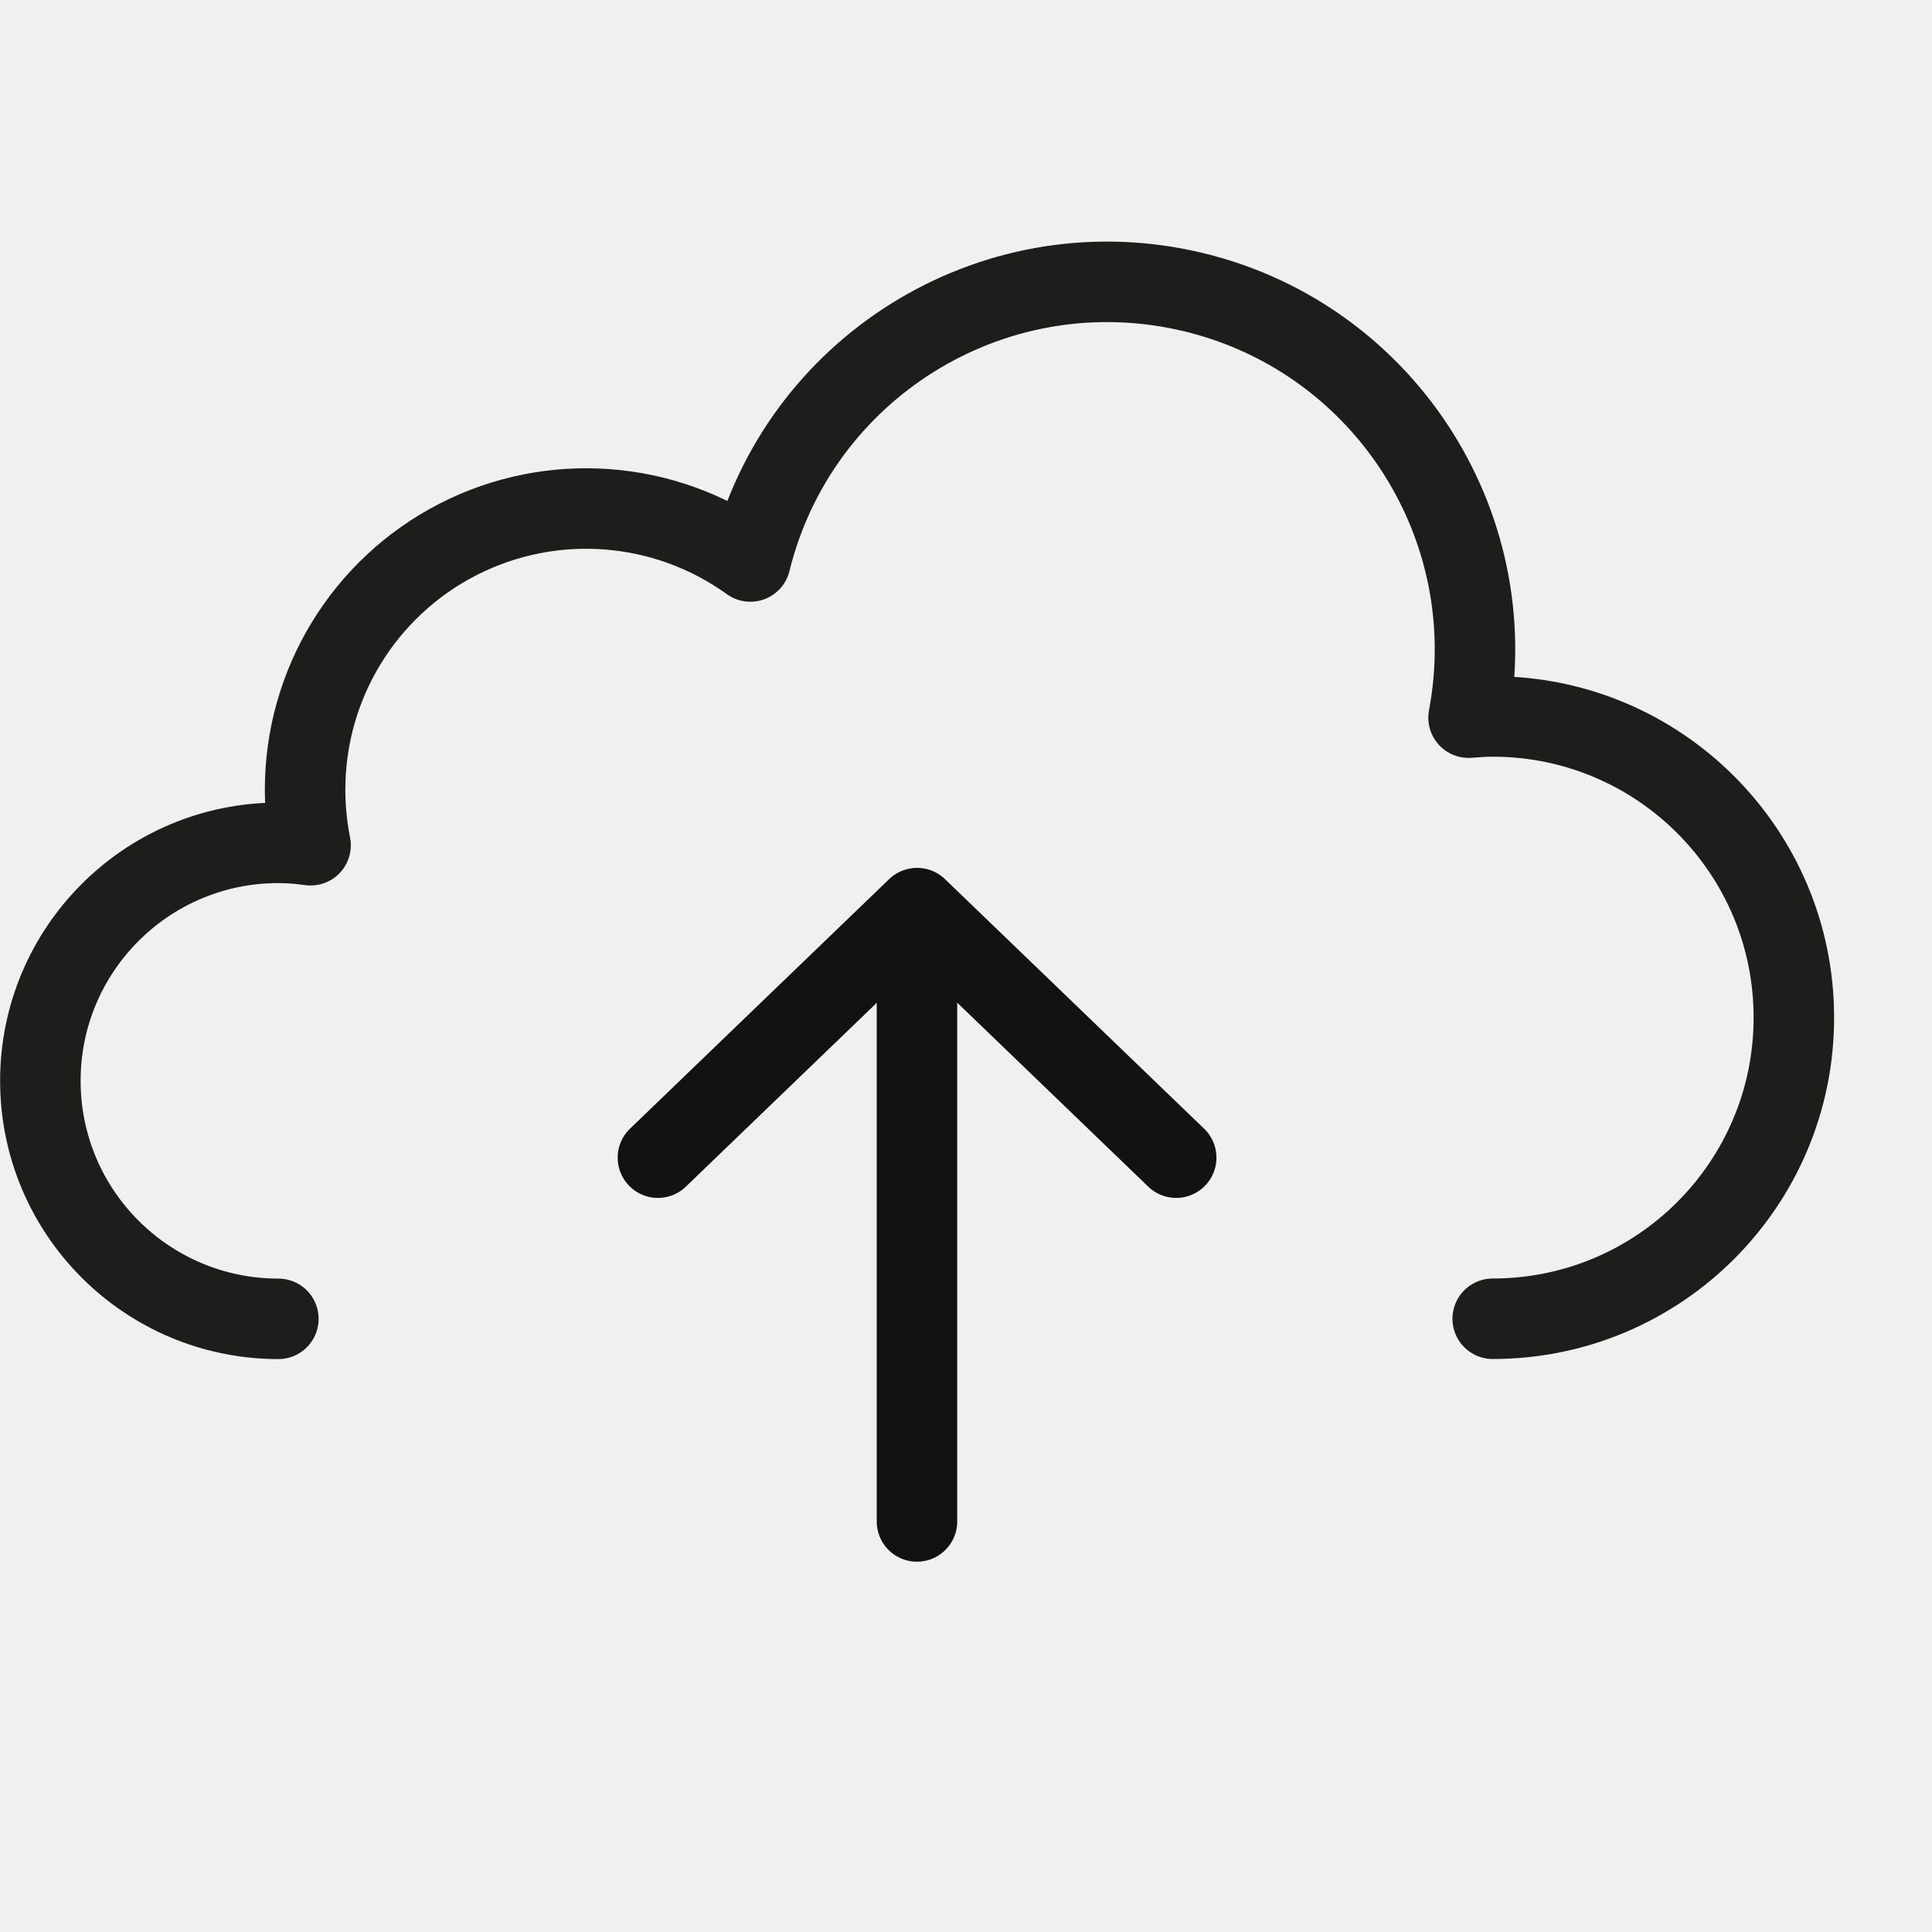
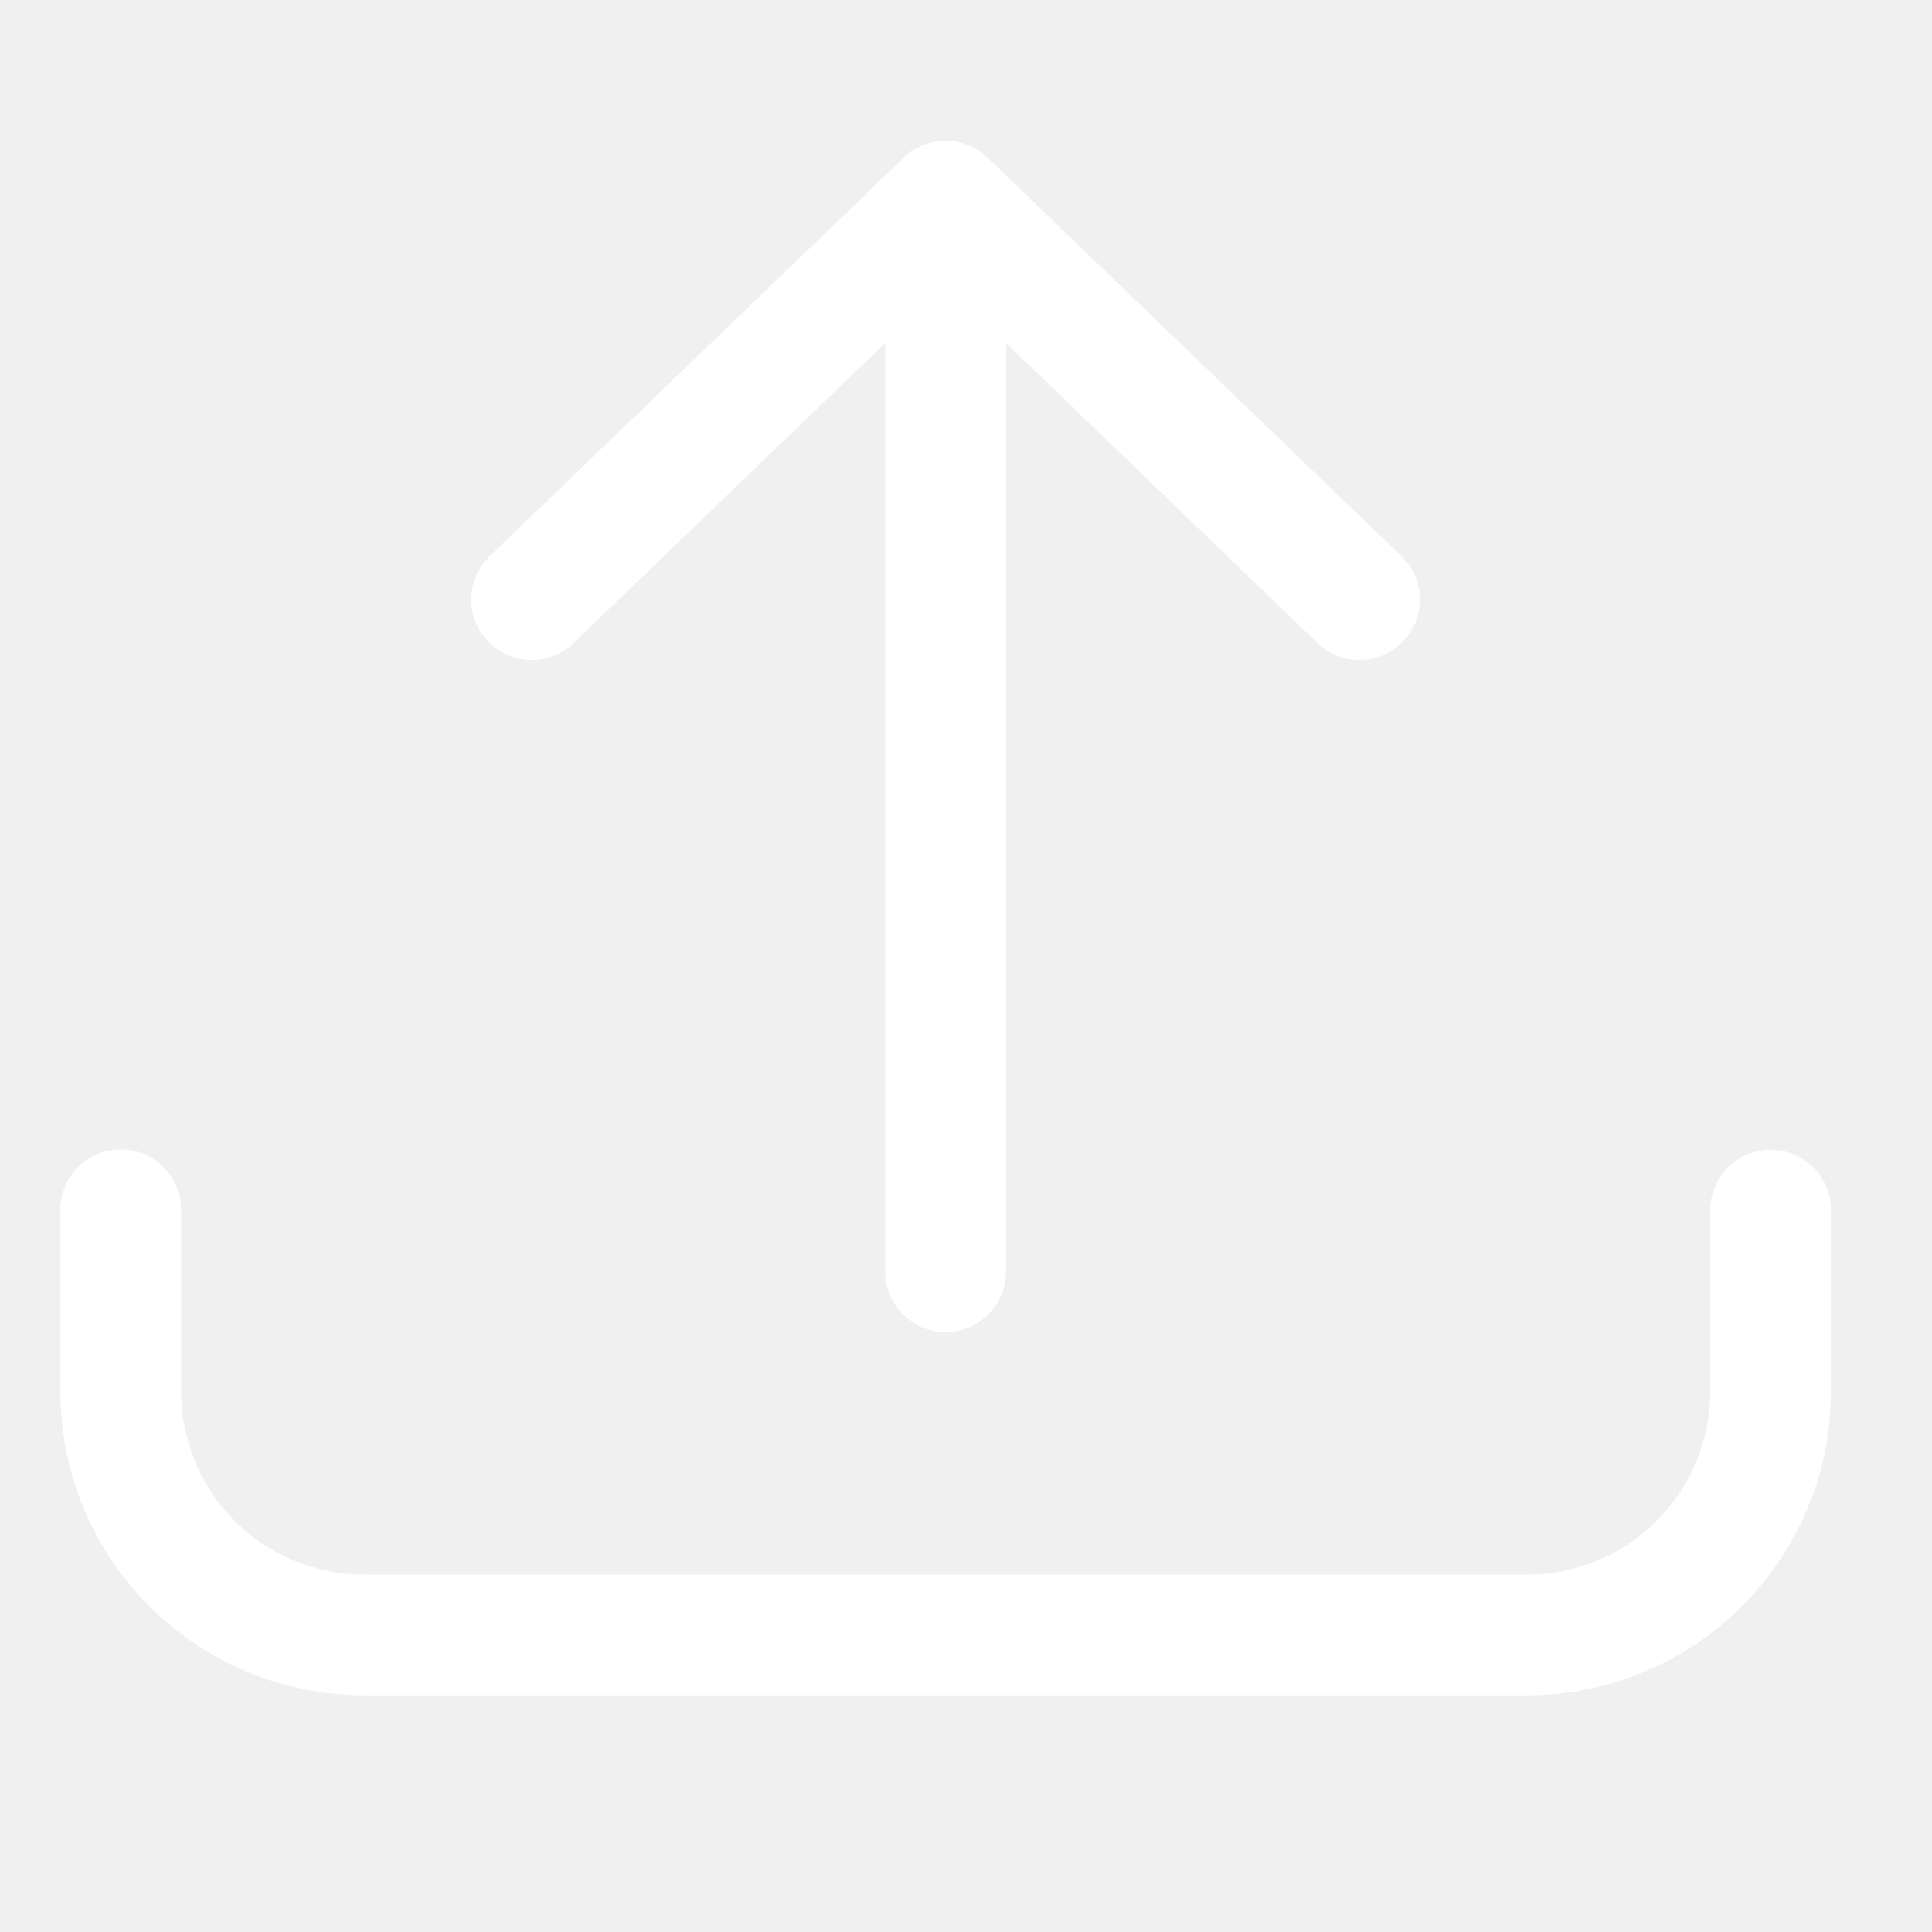
- <svg xmlns="http://www.w3.org/2000/svg" width="24" height="24" viewBox="0 0 24 24">
+ <svg xmlns="http://www.w3.org/2000/svg" width="16" height="16" viewBox="0 0 16 16">
  <defs>
    <clipPath id="clip-path">
-       <rect id="mask" width="24" height="24" transform="translate(0.5 0)" fill="none" stroke="#707070" stroke-width="1" />
+       <rect id="사각형_15519" data-name="사각형 15519" width="16" height="16" transform="translate(0 0)" fill="none" stroke="#fff" stroke-width="1" />
    </clipPath>
  </defs>
-   <g id="ico_uploaad" transform="translate(-0.5 0)" clip-path="url(#clip-path)">
-     <g id="그룹_764" data-name="그룹 764" transform="translate(0.2 2.7)">
-       <path id="pass" d="M19.043,13.882a3.741,3.741,0,0,0,0-7.482c-.1,0-.2.007-.3.015a4.567,4.567,0,0,0-8.922-1.94A3.491,3.491,0,0,0,4.29,7.31,3.56,3.56,0,0,0,4.358,8a2.883,2.883,0,0,0-.4-.03,2.956,2.956,0,1,0,0,5.913" transform="translate(-0.2 -0.2)" fill="none" stroke="#1d1d1b" stroke-linecap="round" stroke-linejoin="round" stroke-width="1" />
-       <path id="pass-2" data-name="pass" d="M10.594,16.331l3.219-3.1,3.219,3.1" transform="translate(-2.121 -4.65)" fill="none" stroke="#121212" stroke-linecap="round" stroke-linejoin="round" stroke-width="1" />
-       <line id="line" y2="7.065" transform="translate(11.691 9.135)" fill="none" stroke="#121212" stroke-linecap="round" stroke-linejoin="round" stroke-width="1" />
+   <g id="ico_upload" clip-path="url(#clip-path)">
+     <g id="upload" transform="translate(1 1.667)">
+       <path id="패스_478" data-name="패스 478" d="M15.663,35.344v1.5a2.018,2.018,0,0,1-2.018,2.018H4.018A2.017,2.017,0,0,1,2,36.841v-1.5" transform="translate(-2 -26.989)" fill="none" stroke="#fff" stroke-linecap="round" stroke-linejoin="round" stroke-width="1" />
+       <path id="패스_479" data-name="패스 479" d="M22.437,27.513l-3.428-3.3-3.429,3.3" transform="translate(-12.178 -24.214)" fill="none" stroke="#fff" stroke-linecap="round" stroke-linejoin="round" stroke-width="1" />
+       <line id="선_190" data-name="선 190" y2="8.865" transform="translate(6.831 0)" fill="none" stroke="#fff" stroke-linecap="round" stroke-linejoin="round" stroke-width="1" />
    </g>
  </g>
</svg>
